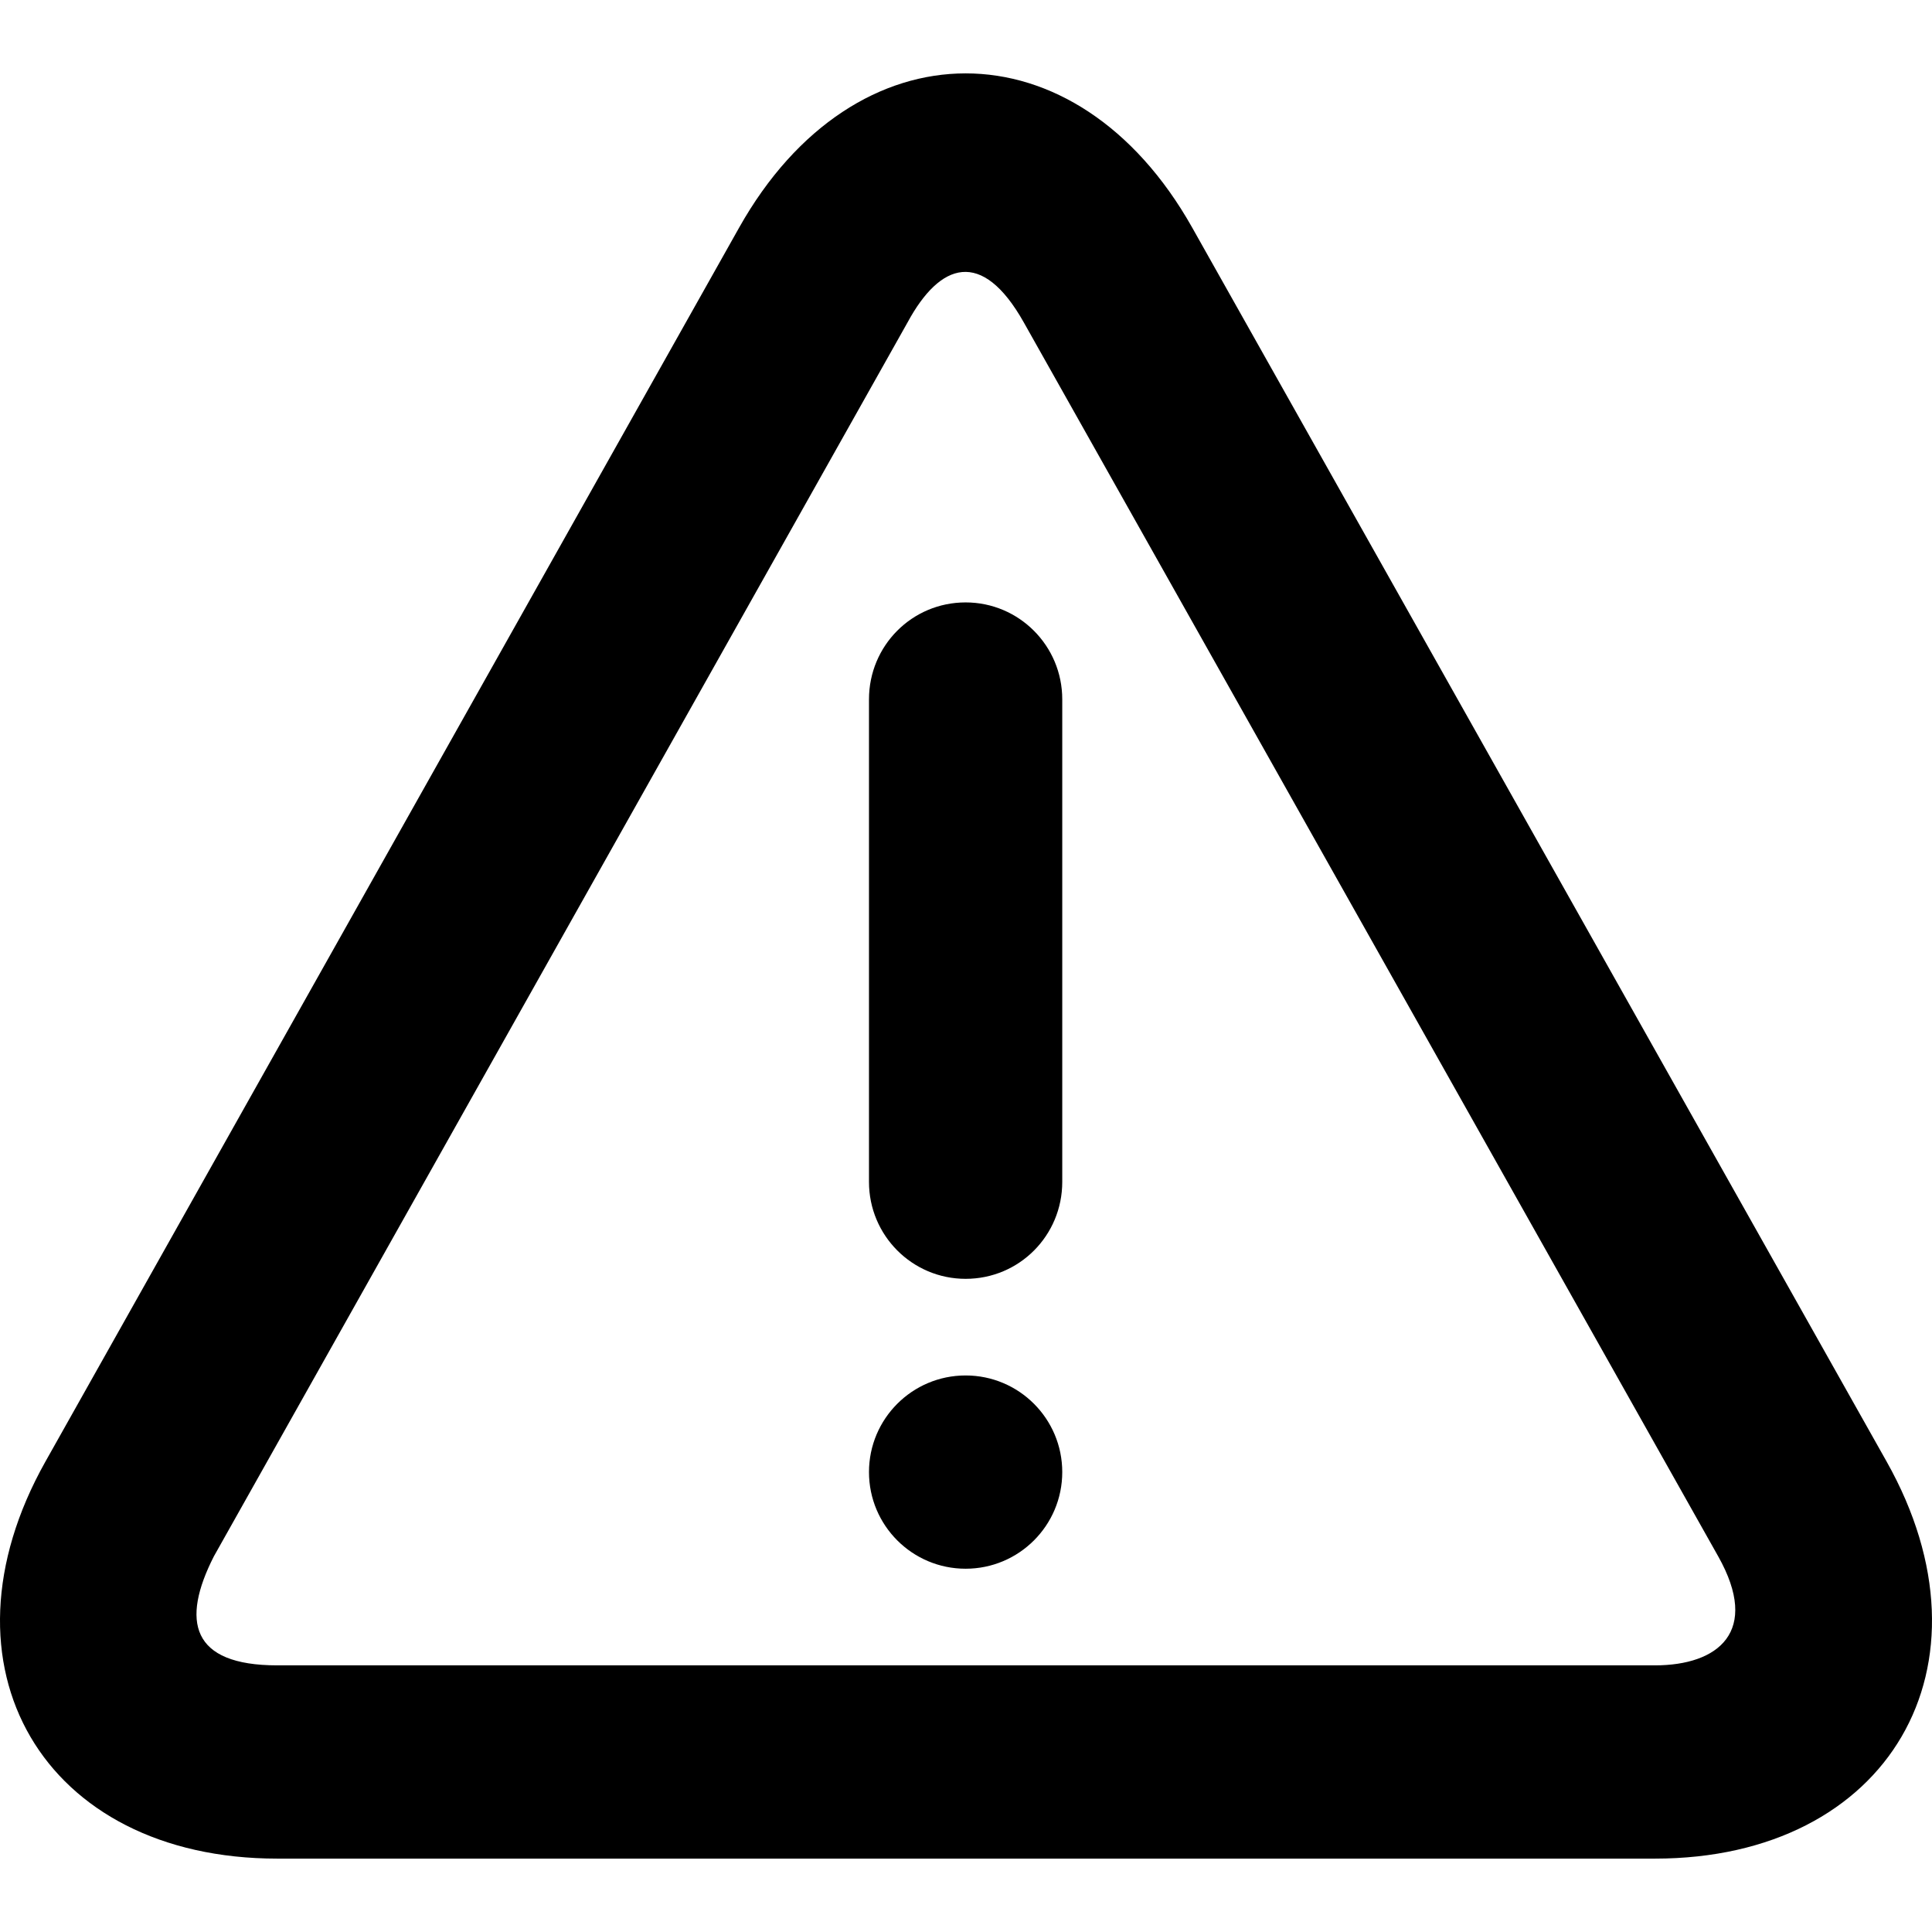
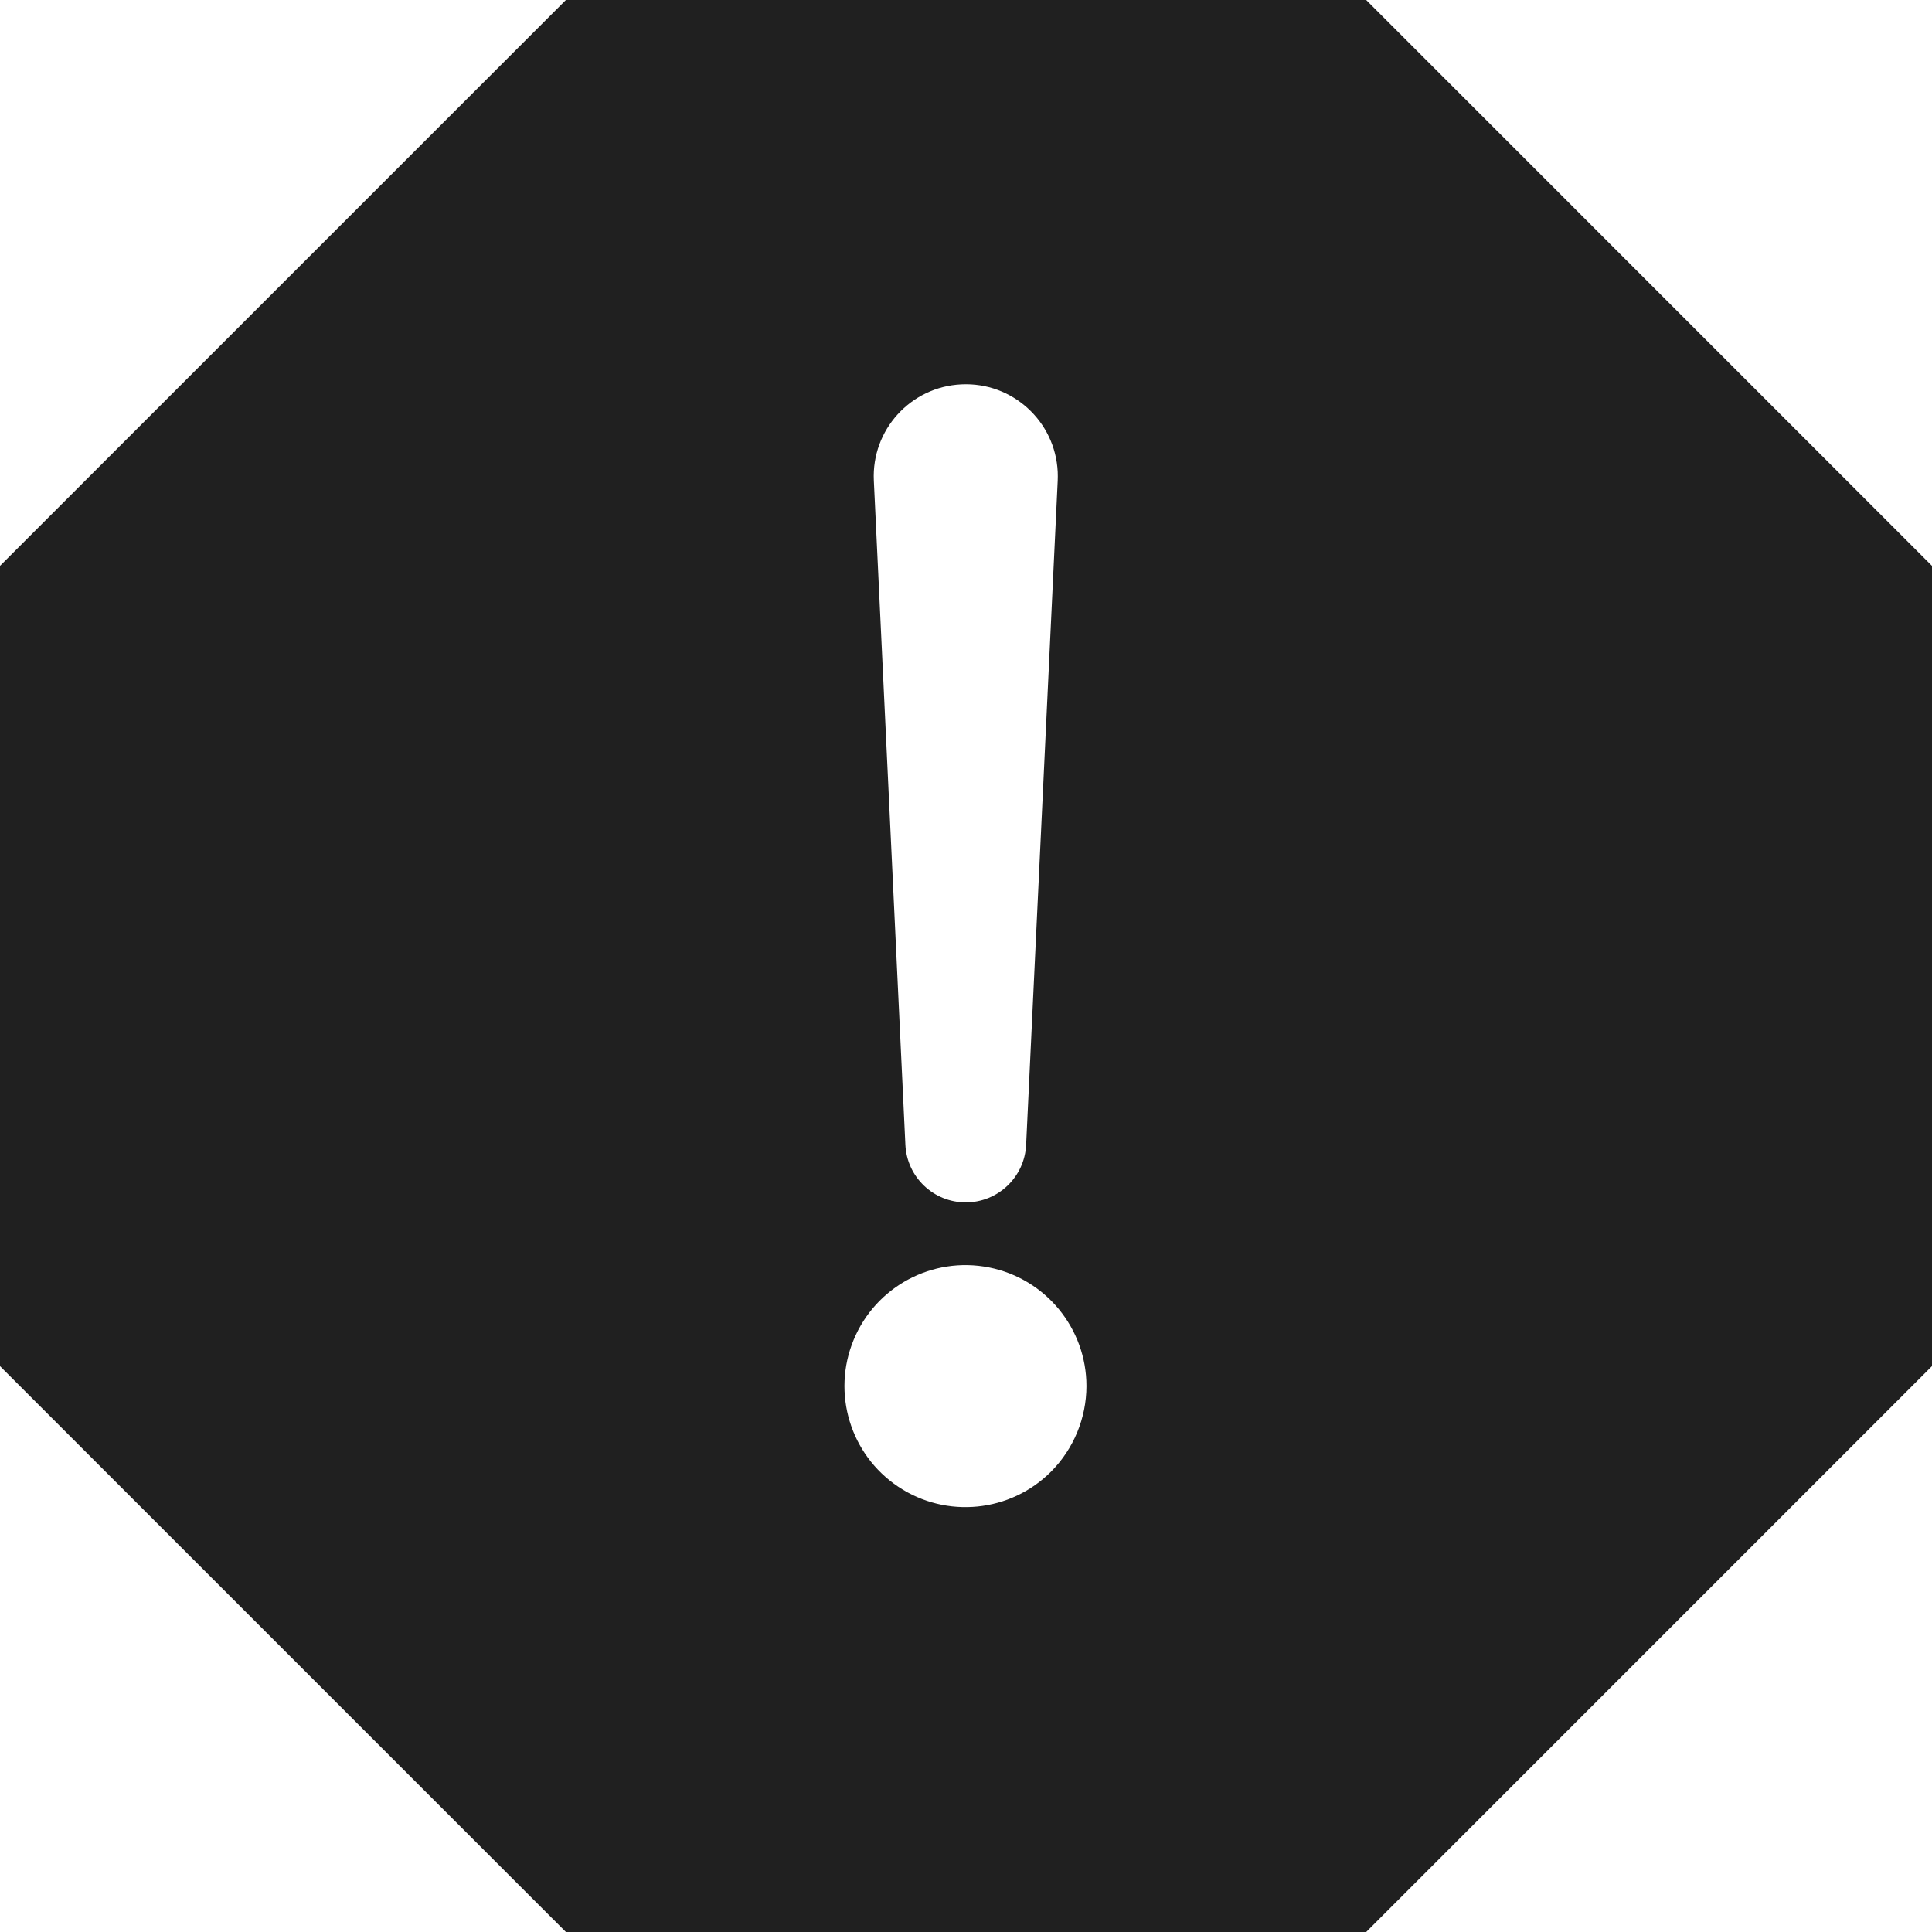
<svg xmlns="http://www.w3.org/2000/svg" width="1000" height="1000" viewBox="0 0 1000 1000">
-   <path d="M617.08 117.802l359.438 638.71c59.438 105.618 1.165 205.505-119.928 205.505H143.521c-121.206 0-179.504-99.667-120.015-205.485l359.067-638.71c59.807-106.385 174.578-106.511 234.507-.019zm-87.175 49.059c-21.647-38.468-43.366-30.993-60.134-.019l-359.067 638.71c-17.052 33.479-11.889 56.434 32.817 56.434H856.59c32.753 0 54.691-17.43 32.753-56.413l-359.438-638.71zm-30.102 645.108c-27.623 0-50.017-22.394-50.017-50.017s22.394-50.017 50.017-50.017c27.623 0 50.017 22.394 50.017 50.017s-22.394 50.017-50.017 50.017zm-50.017-449.996c0-27.704 22.2-50.163 50.017-50.163 27.623 0 50.017 22.434 50.017 50.163v249.786c0 27.704-22.2 50.163-50.017 50.163-27.623 0-50.017-22.434-50.017-50.163V361.973z" />
+   <path d="M707.125 0H292.906L0 292.89v414.22L292.906 1000h414.219L1000 707.094V292.89L707.125 0zm-209.5 198.953a47.61 47.61 0 0 1 49.844 45.313 55.781 55.781 0 0 1 0 4.515L531.125 592.47c-.748 16.716-14.517 29.883-31.25 29.883s-30.502-13.167-31.25-29.883l-16.328-343.69a47.61 47.61 0 0 1 45.312-49.828h.016zm46.438 562.719c-21.103 21.161-54.218 24.463-79.083 7.885-24.866-16.578-34.553-48.415-23.135-76.033 11.418-27.618 40.76-43.32 70.072-37.499 29.313 5.821 50.428 31.543 50.427 61.428a63.016 63.016 0 0 1-18.282 44.219z" fill="#202020" />
</svg>
